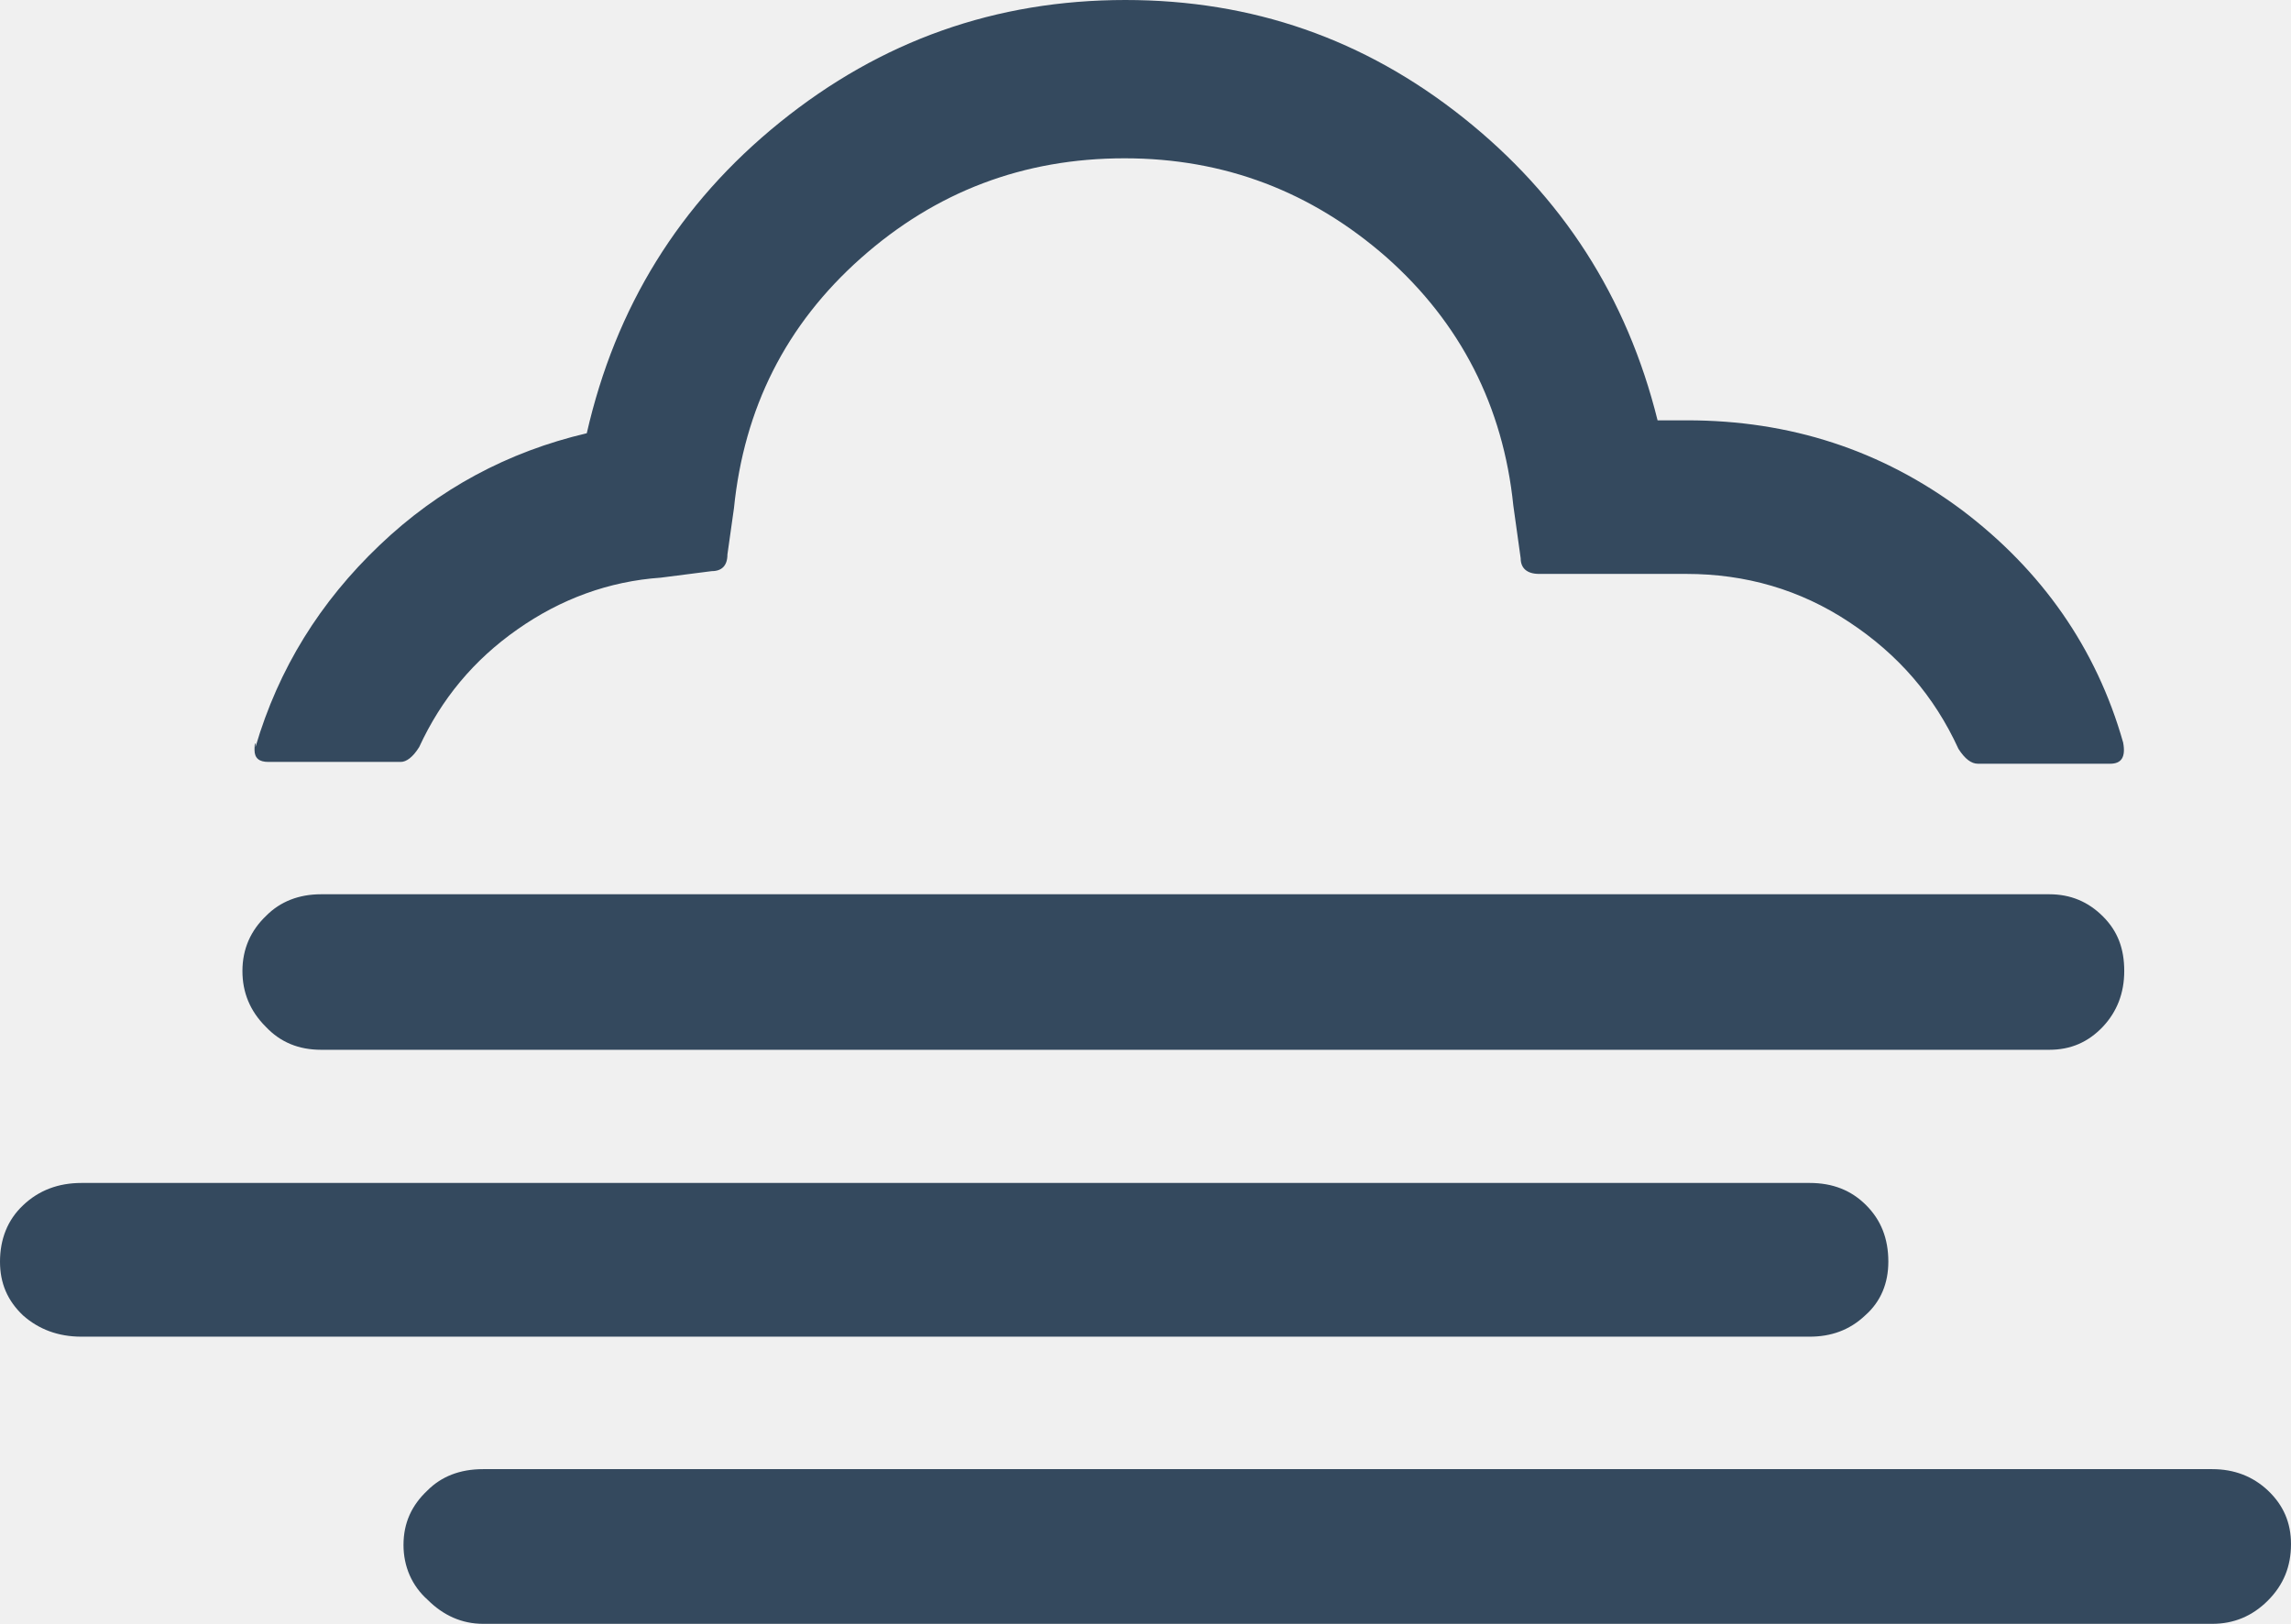
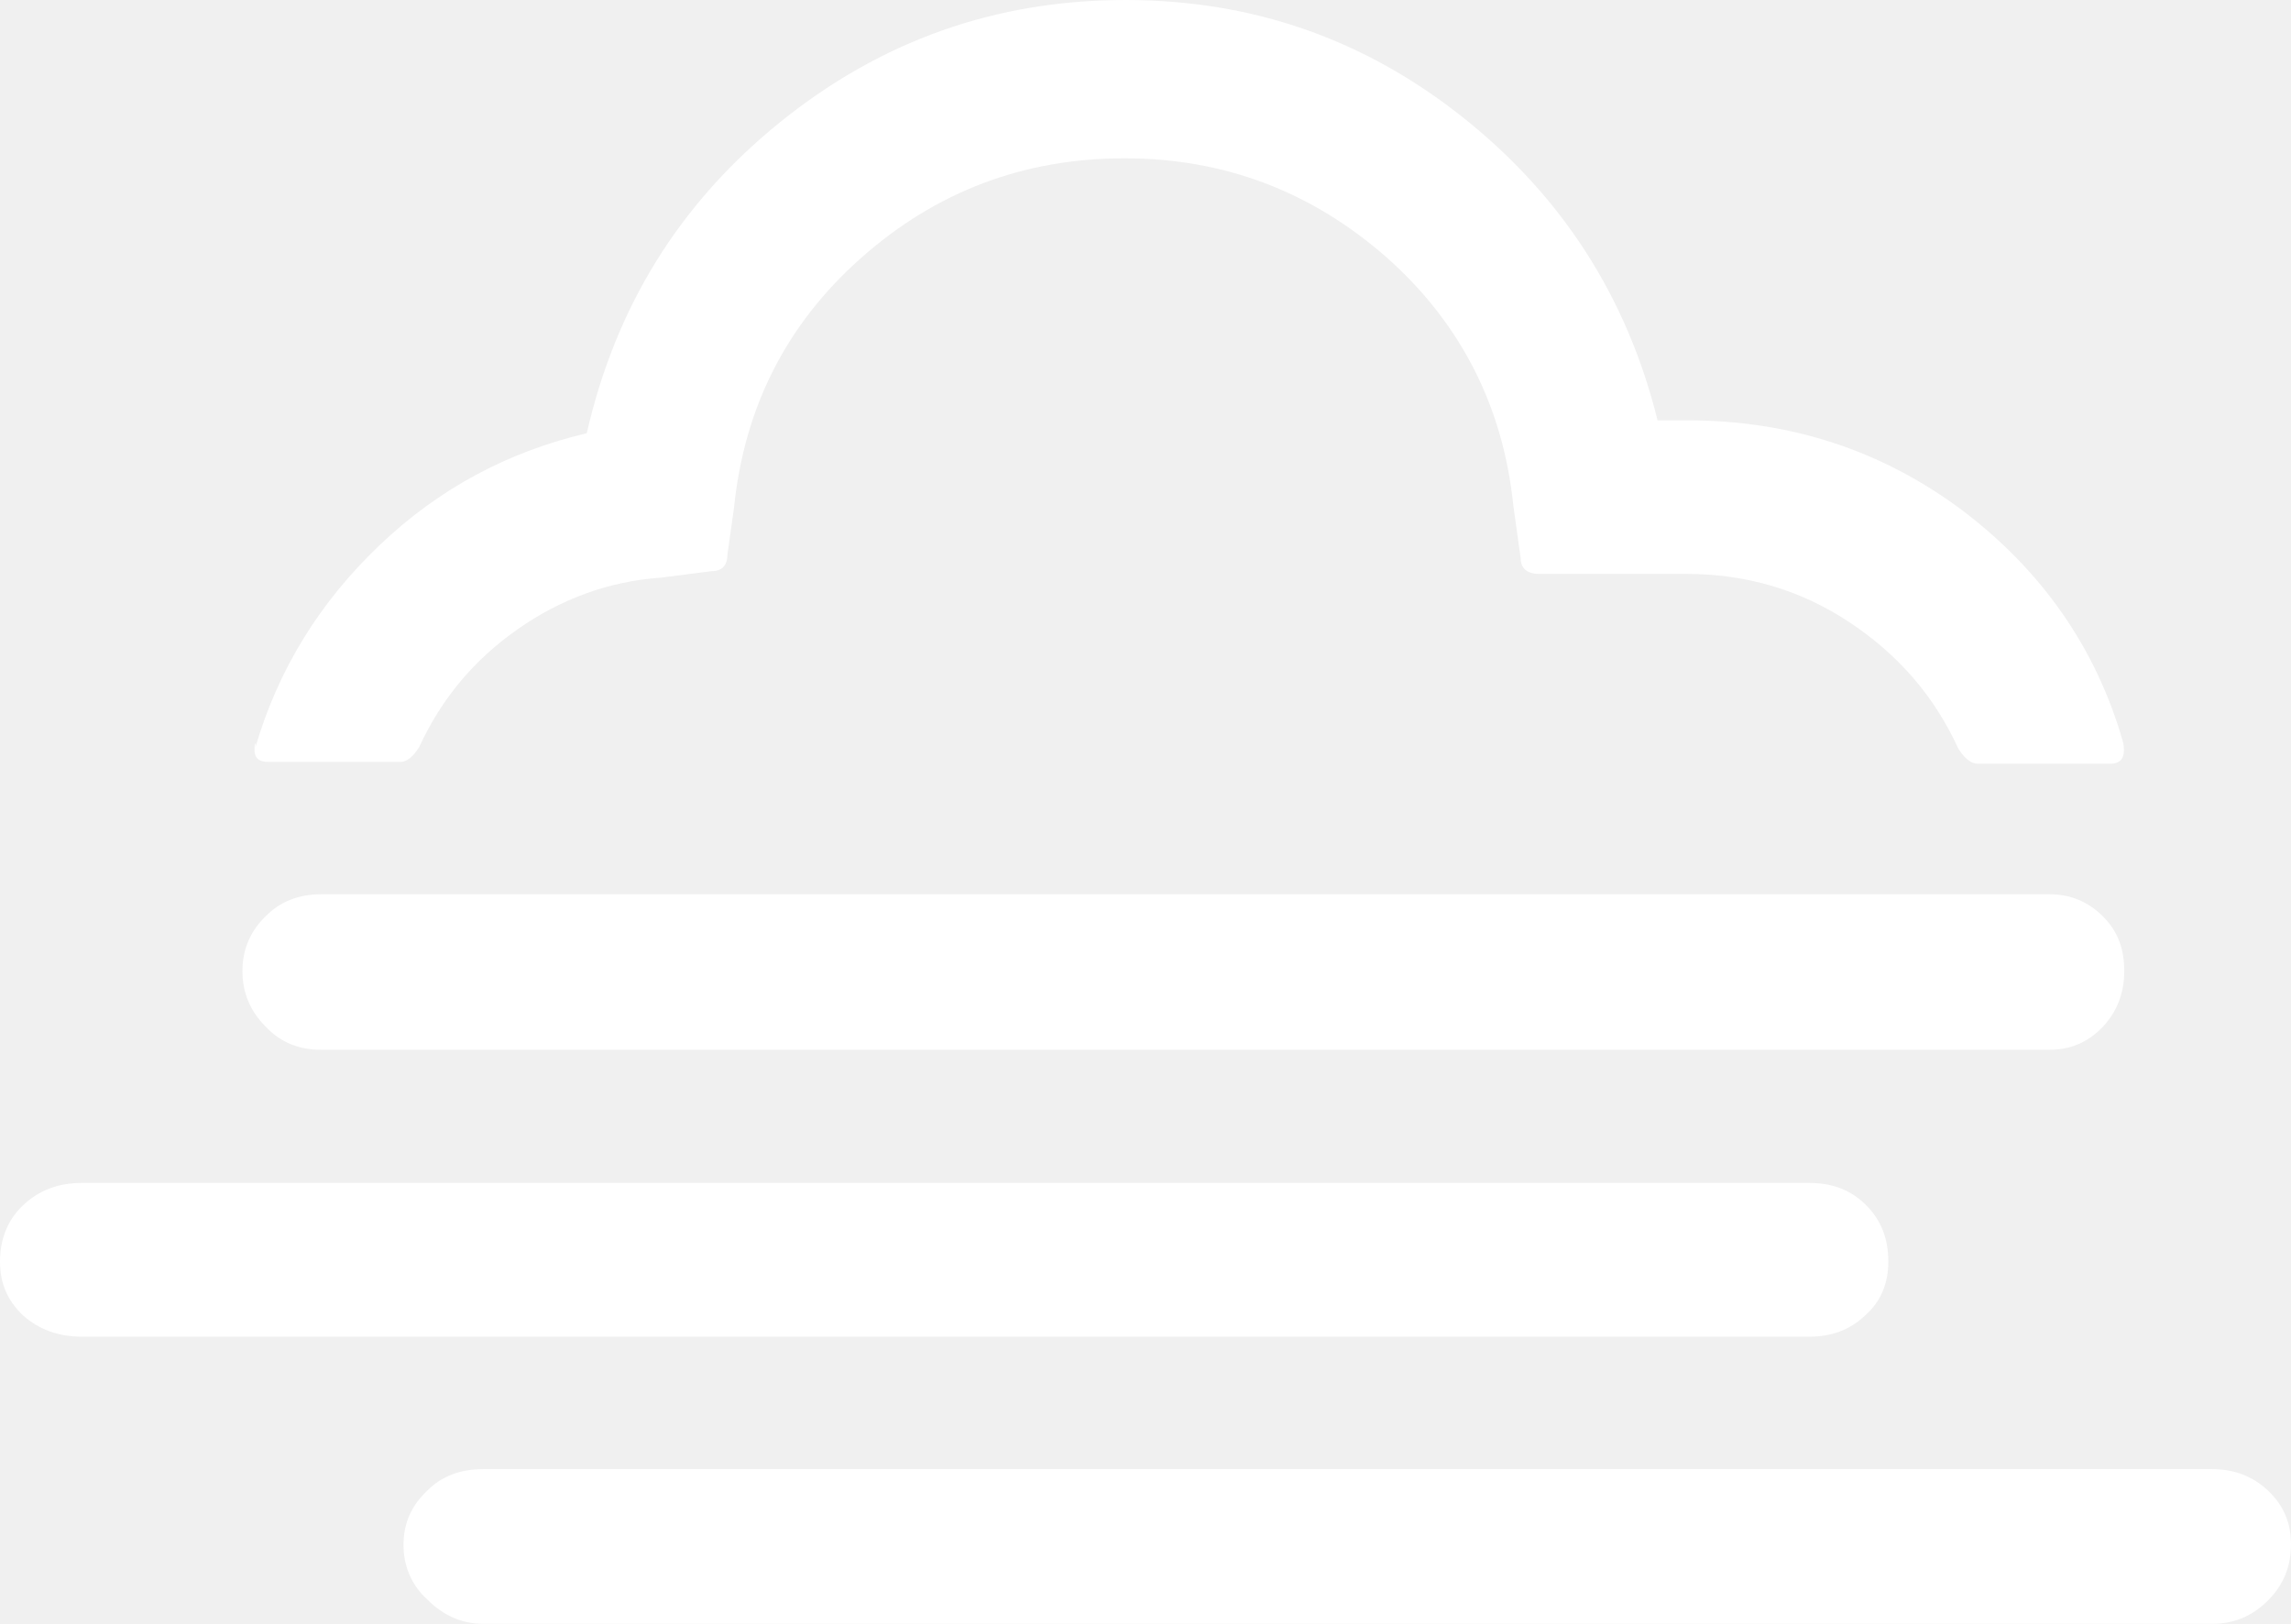
<svg xmlns="http://www.w3.org/2000/svg" version="1.1" id="Layer_1" x="0px" y="0px" viewBox="174.7 494.7 1650 1169.3" enable-background="new 174.7 494.7 1650 1169.3" xml:space="preserve">
-   <path fill="#34495E" d="M174.7,1403.3c0-16,5.3-30,16.7-40.7c11.3-10.7,25.3-16,42-16H1478c16.7,0,30,5.3,40.7,16  c10.7,10.7,16,24,16,40.7c0,15.3-5.3,28.7-16.7,38.7c-11.3,10.7-24.7,15.3-40,15.3H233.3c-16.7,0-30.7-5.3-42-15.3  C180,1431.3,174.7,1418.7,174.7,1403.3z M349.3,1194c0-16,6-29.3,17.3-40c10-10,23.3-15.3,39.3-15.3h1244.7c15.3,0,28,5.3,38.7,16  c10.7,10.7,15.3,23.3,15.3,39.3s-5.3,29.3-15.3,40c-10.7,11.3-23.3,16.7-38.7,16.7H406c-16,0-29.3-5.3-40-16.7  C354.7,1222.7,349.3,1209.3,349.3,1194z M358,1034.7c0,6,3.3,8.7,10,8.7h95.3c4,0,8.7-3.3,13.3-10.7c16-34.7,39.3-62.7,70.7-84.7  c31.3-22,66-34.7,103.3-37.3l36.7-4.7c7.3,0,11.3-4,11.3-12l4.7-33.3c7.3-72,37.3-132,91.3-180c54-48,117.3-72,190-72  c72,0,134.7,24,188.7,71.3c53.3,47.3,84,107.3,91.3,178.7l5.3,38c0,7.3,4.7,11.3,13.3,11.3h106c42.7,0,82,11.3,117.3,34.7  c35.3,23.3,61.3,53.3,78.7,91.3c4.7,7.3,9.3,10.7,14,10.7h95.3c8,0,11.3-4.7,9.3-15.3c-19.3-68-58.7-124-116-167.3  c-58-43.3-124-64.7-198-64.7h-21.3c-22-88.7-68.7-161.3-140-218c-71.3-56.7-152-84.7-243.3-84.7c-93.3,0-176,29.3-248.7,88  S618,716,597.3,806.7c-56.7,13.3-106.7,40-149.3,80.7c-42.7,40.7-72.7,88.7-89.3,145.3v-2.7C358,1030,358,1032,358,1034.7z   M465.3,1607.3c0-16,6-28.7,17.3-39.3c10-10,23.3-15.3,40-15.3H1768c16,0,29.3,5.3,40,15.3c11.3,10.7,16.7,23.3,16.7,38.7  c0,16-5.3,29.3-16.7,40.7c-11.3,11.3-24.7,16.7-40,16.7H522.7c-15.3,0-28.7-6-40-17.3C471.3,1636.7,465.3,1622.7,465.3,1607.3z" />
+   <path fill="#FFFFFF" d="M174.7,1403.3c0-16,5.3-30,16.7-40.7c11.3-10.7,25.3-16,42-16H1478c16.7,0,30,5.3,40.7,16  c10.7,10.7,16,24,16,40.7c0,15.3-5.3,28.7-16.7,38.7c-11.3,10.7-24.7,15.3-40,15.3H233.3c-16.7,0-30.7-5.3-42-15.3  C180,1431.3,174.7,1418.7,174.7,1403.3z M349.3,1194c0-16,6-29.3,17.3-40c10-10,23.3-15.3,39.3-15.3h1244.7c15.3,0,28,5.3,38.7,16  c10.7,10.7,15.3,23.3,15.3,39.3s-5.3,29.3-15.3,40c-10.7,11.3-23.3,16.7-38.7,16.7H406c-16,0-29.3-5.3-40-16.7  C354.7,1222.7,349.3,1209.3,349.3,1194z M358,1034.7c0,6,3.3,8.7,10,8.7h95.3c4,0,8.7-3.3,13.3-10.7c16-34.7,39.3-62.7,70.7-84.7  c31.3-22,66-34.7,103.3-37.3l36.7-4.7c7.3,0,11.3-4,11.3-12l4.7-33.3c7.3-72,37.3-132,91.3-180c54-48,117.3-72,190-72  c72,0,134.7,24,188.7,71.3c53.3,47.3,84,107.3,91.3,178.7l5.3,38c0,7.3,4.7,11.3,13.3,11.3h106c42.7,0,82,11.3,117.3,34.7  c35.3,23.3,61.3,53.3,78.7,91.3c4.7,7.3,9.3,10.7,14,10.7h95.3c8,0,11.3-4.7,9.3-15.3c-19.3-68-58.7-124-116-167.3  c-58-43.3-124-64.7-198-64.7h-21.3c-22-88.7-68.7-161.3-140-218c-71.3-56.7-152-84.7-243.3-84.7c-93.3,0-176,29.3-248.7,88  S618,716,597.3,806.7c-56.7,13.3-106.7,40-149.3,80.7c-42.7,40.7-72.7,88.7-89.3,145.3v-2.7C358,1030,358,1032,358,1034.7z   M465.3,1607.3c0-16,6-28.7,17.3-39.3c10-10,23.3-15.3,40-15.3H1768c16,0,29.3,5.3,40,15.3c11.3,10.7,16.7,23.3,16.7,38.7  c0,16-5.3,29.3-16.7,40.7c-11.3,11.3-24.7,16.7-40,16.7H522.7c-15.3,0-28.7-6-40-17.3C471.3,1636.7,465.3,1622.7,465.3,1607.3z" />
</svg>
